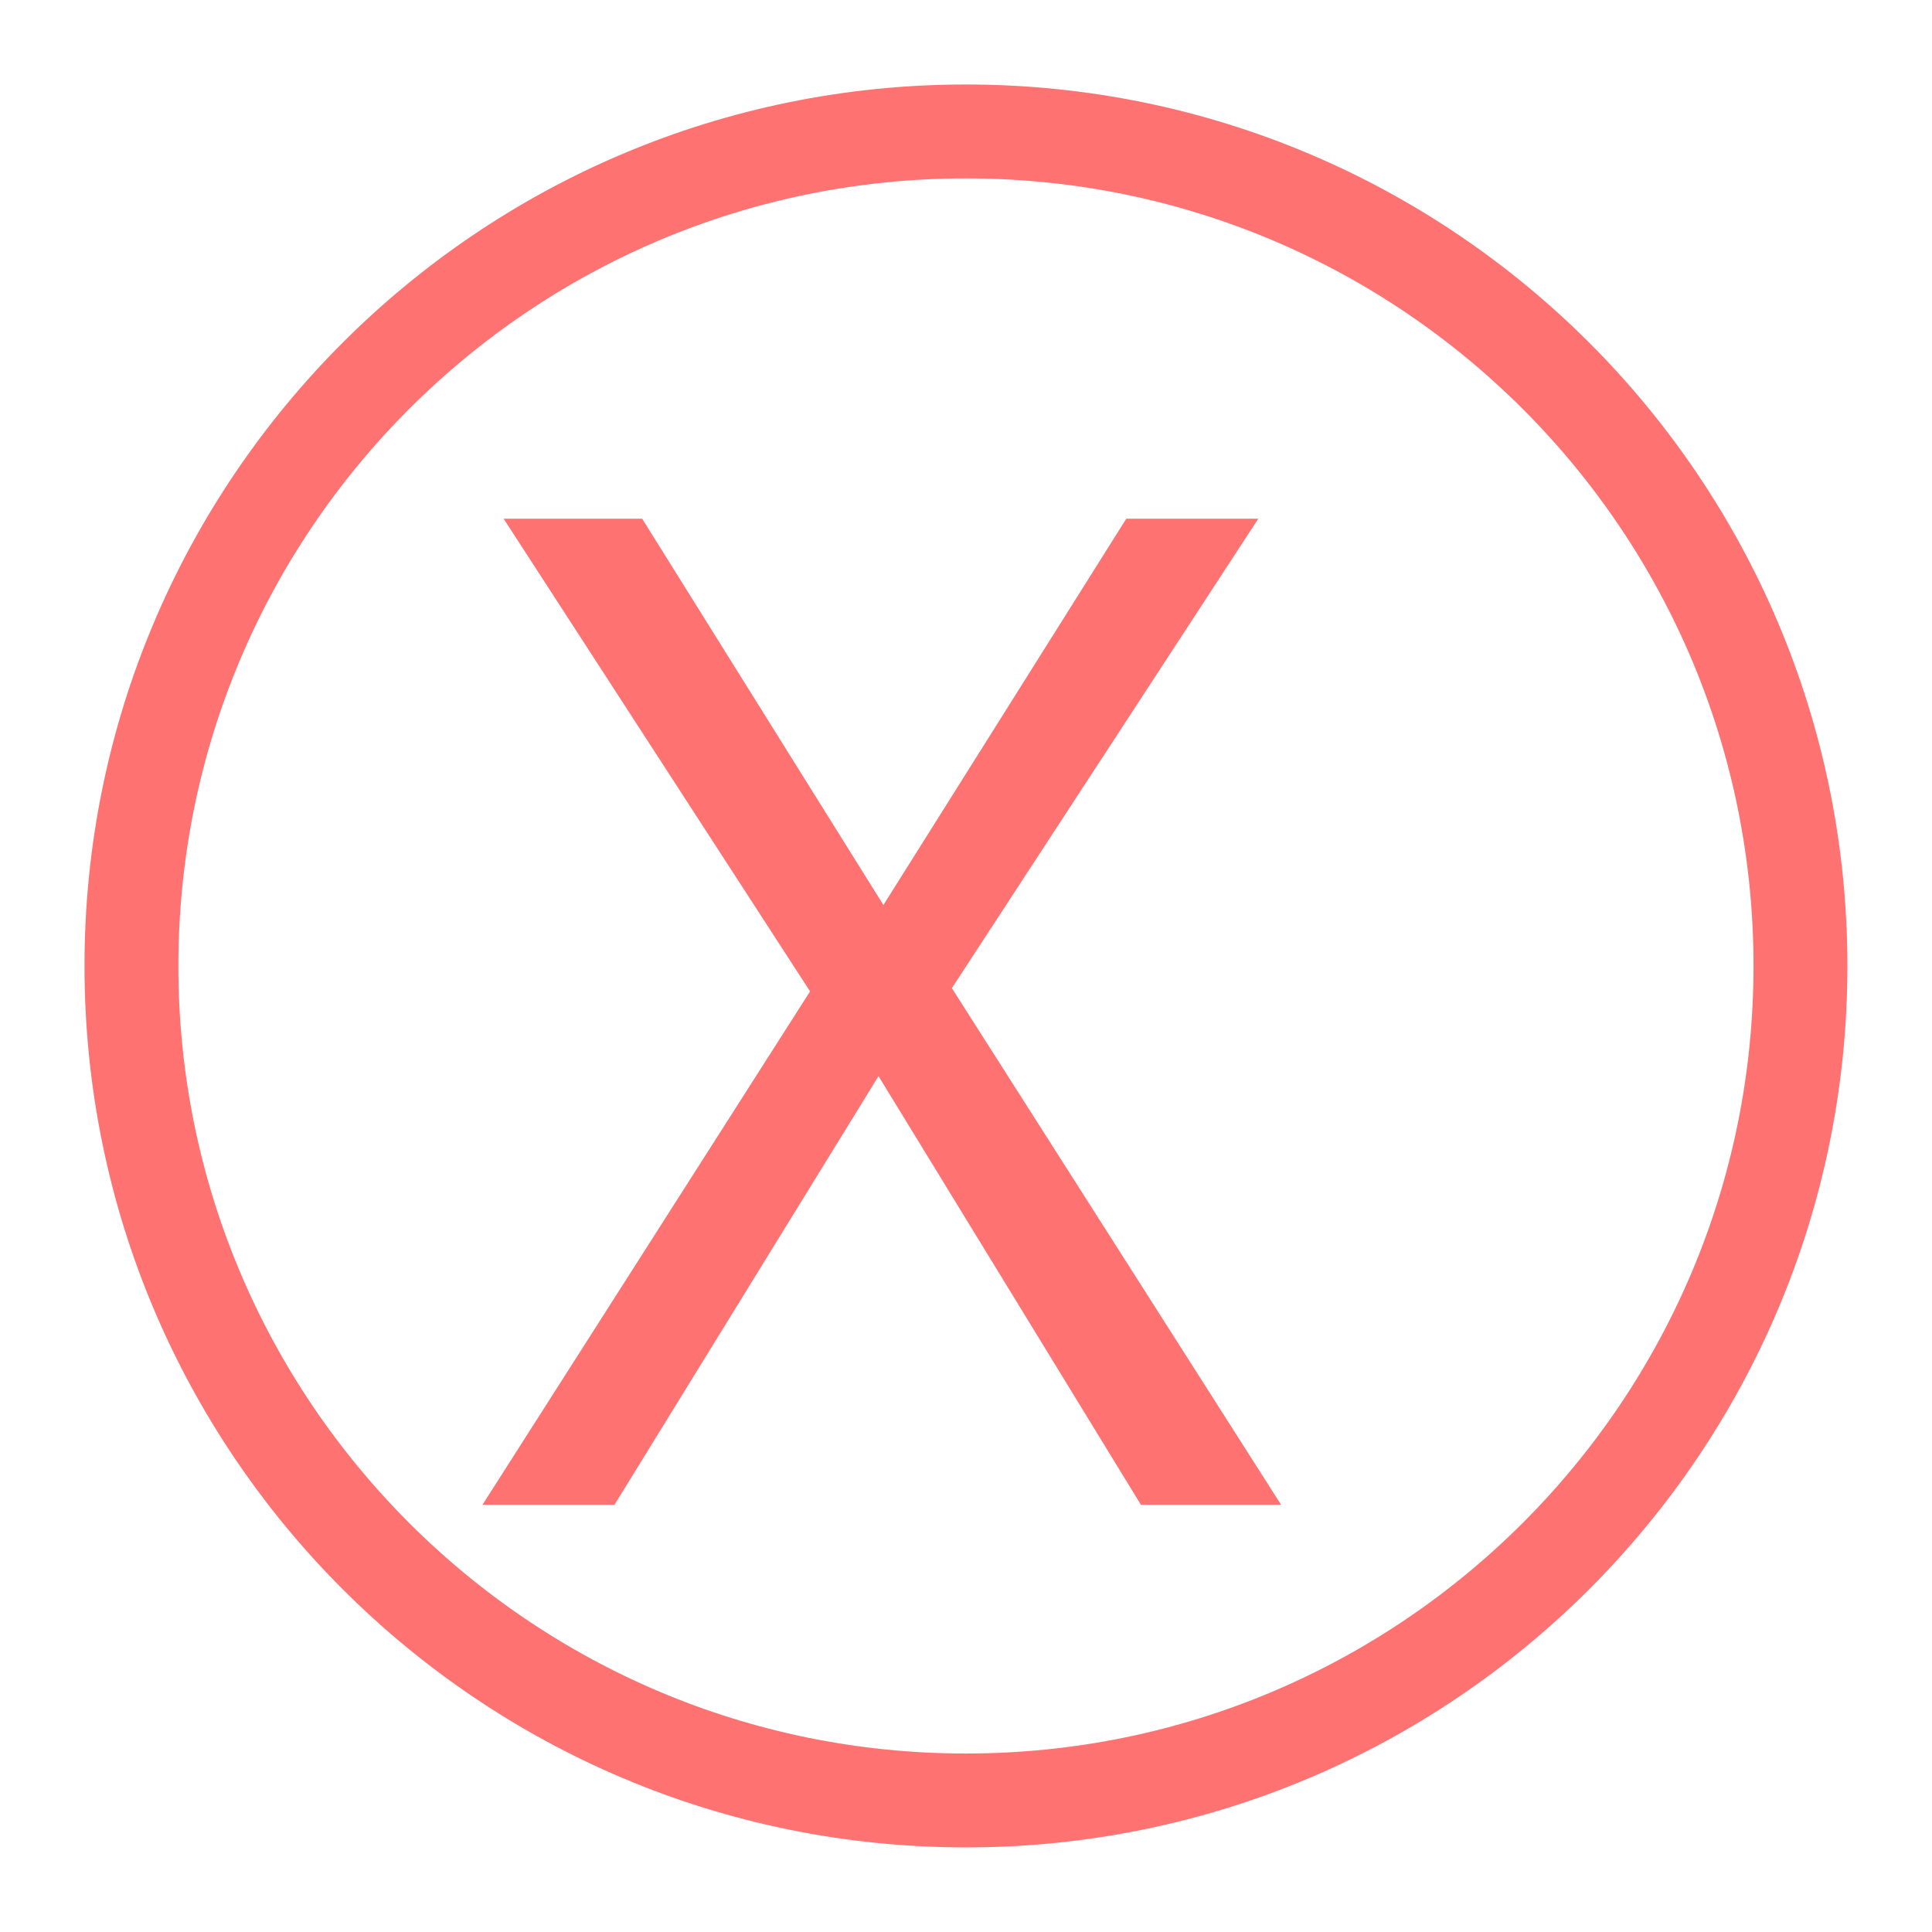
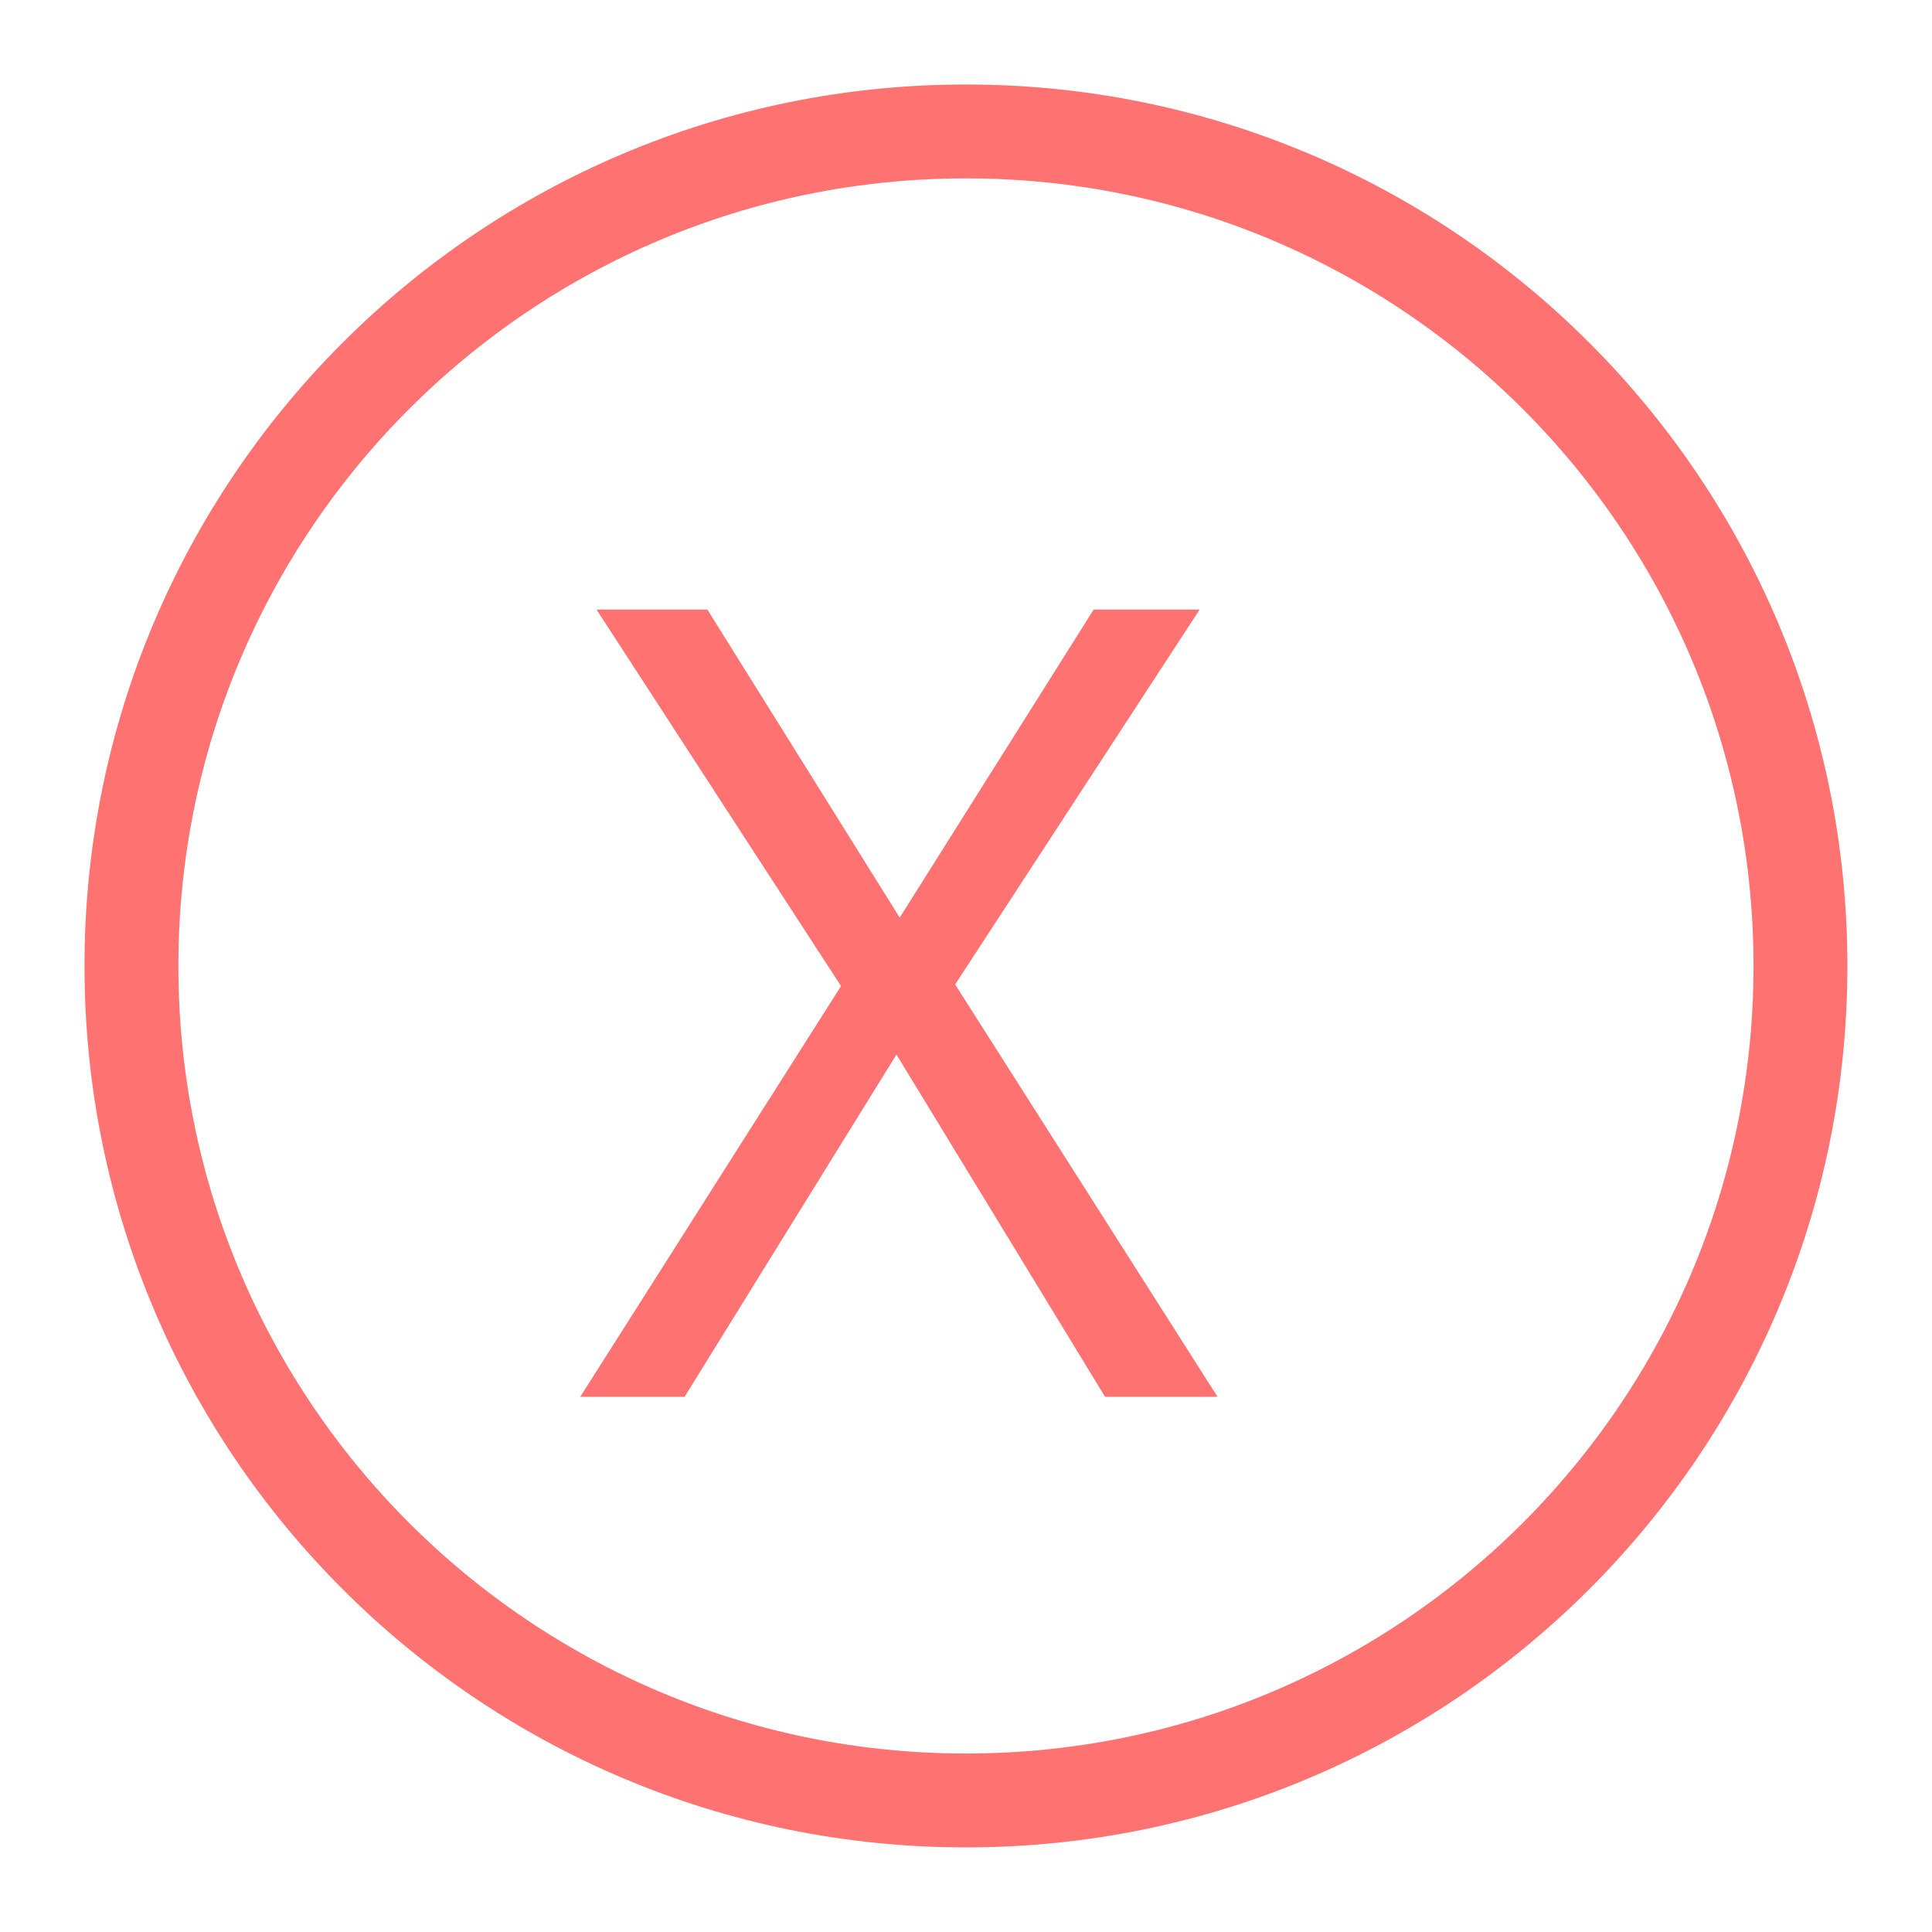
<svg xmlns="http://www.w3.org/2000/svg" width="70" height="70" viewBox="0 0 18.521 18.521" version="1.1" id="svg1">
  <defs id="defs1" />
  <g id="layer1">
-     <text xml:space="preserve" style="font-weight:600;font-size:13.229px;line-height:1.1;font-family:Roboto;-inkscape-font-specification:'Roboto Semi-Bold';text-decoration-color:#000000;letter-spacing:0px;word-spacing:0px;fill:#ff7272;fill-opacity:1;stroke-width:1.01;stroke-linecap:round;stroke-dashoffset:0.529;paint-order:markers stroke fill" x="4.577" y="14.426" id="text1">
-       <tspan id="tspan1" style="font-style:normal;font-variant:normal;font-weight:normal;font-stretch:normal;font-size:13.229px;font-family:Comfortaa;-inkscape-font-specification:Comfortaa;fill:#ff7272;fill-opacity:1;stroke-width:1.01" x="4.577" y="14.426">X</tspan>
+     <text xml:space="preserve" style="font-weight:600;font-size:10.583px;line-height:1.1;font-family:Roboto;-inkscape-font-specification:'Roboto Semi-Bold';text-decoration-color:#000000;letter-spacing:0px;word-spacing:0px;fill:#ff7272;fill-opacity:1;stroke-width:1.01;stroke-linecap:round;stroke-dashoffset:0.529;paint-order:markers stroke fill" x="5.514" y="13.393" id="text1">
+       <tspan id="tspan1" style="font-style:normal;font-variant:normal;font-weight:normal;font-stretch:normal;font-size:10.583px;font-family:Comfortaa;-inkscape-font-specification:Comfortaa;fill:#ff7272;fill-opacity:1;stroke-width:1.01" x="5.514" y="13.393">X</tspan>
    </text>
    <circle style="fill:none;stroke:#ff7272;stroke-width:0.9;stroke-linecap:round;stroke-dasharray:none;stroke-dashoffset:0.529;stroke-opacity:1;paint-order:markers stroke fill" id="path1" cx="9.26" cy="9.26" r="8" />
  </g>
</svg>
